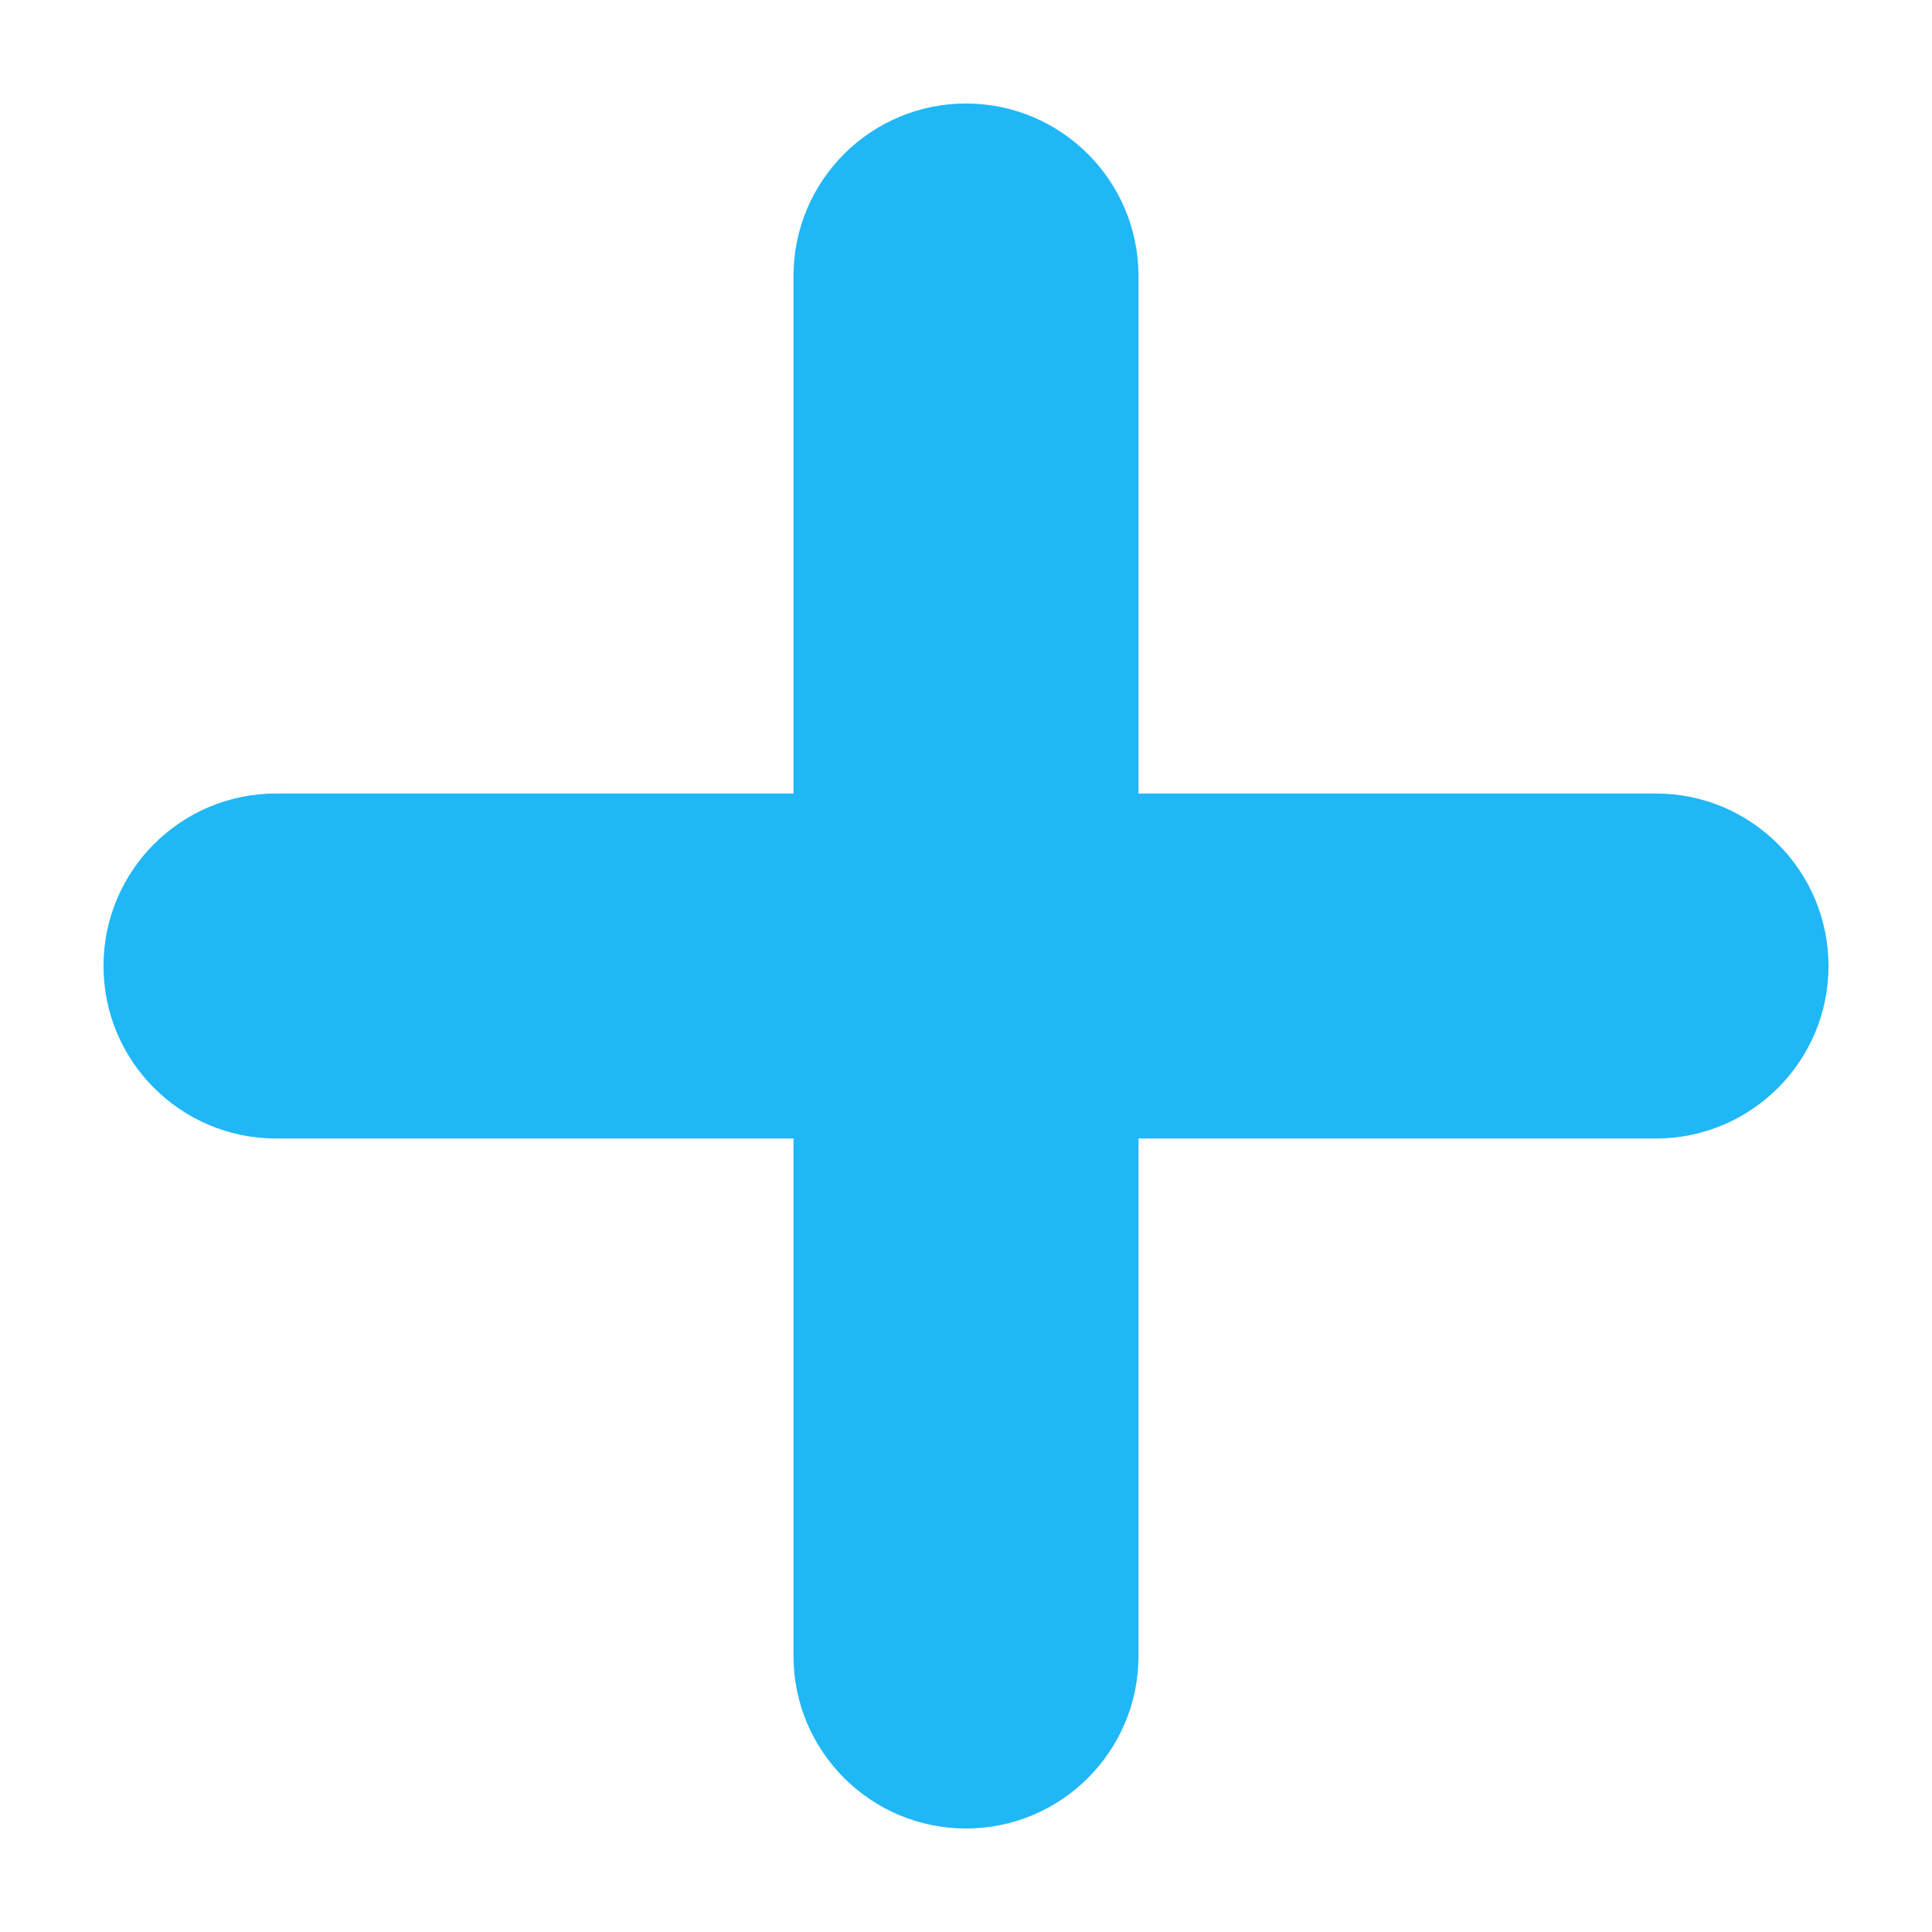
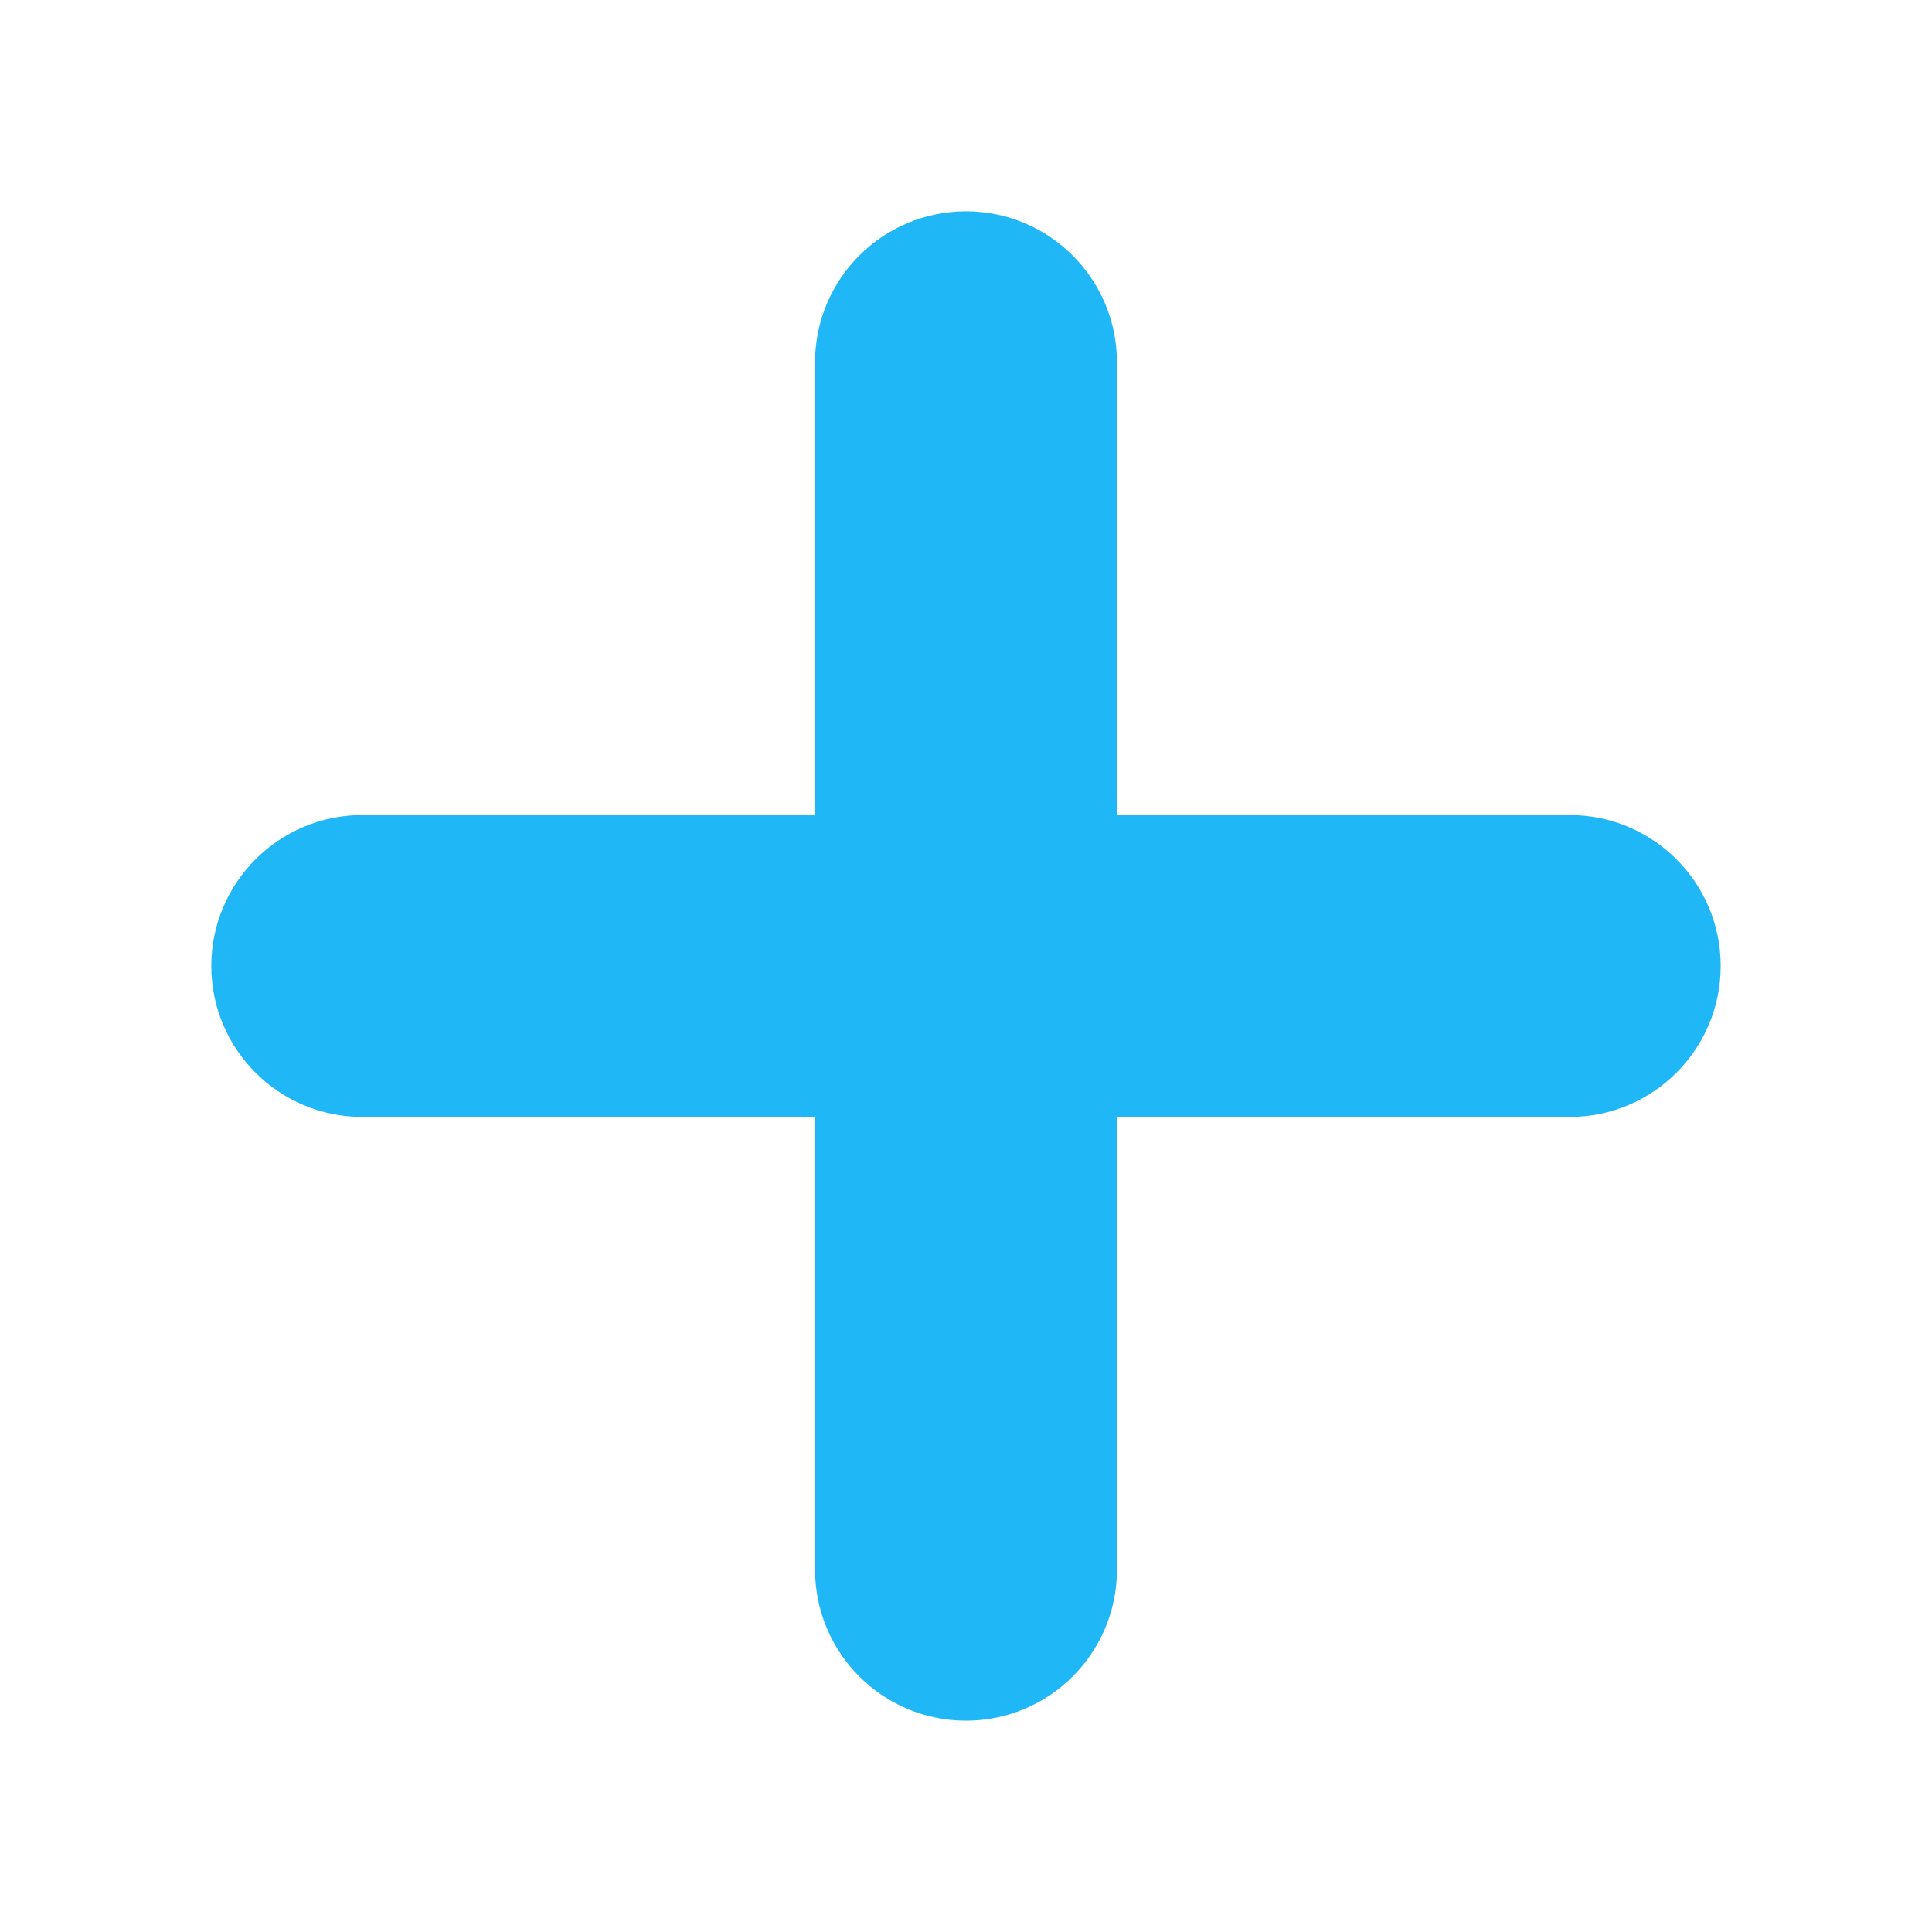
- <svg xmlns="http://www.w3.org/2000/svg" width="14" height="14" viewBox="0 0 14 14" fill="none">
-   <path fill-rule="evenodd" clip-rule="evenodd" d="M8.25 2C8.25 1.31 7.69 0.75 7 0.75C6.31 0.75 5.75 1.31 5.75 2V5.75H2C1.31 5.75 0.75 6.31 0.75 7C0.75 7.69 1.31 8.25 2 8.25H5.75V12C5.75 12.69 6.31 13.25 7 13.25C7.69 13.25 8.25 12.69 8.25 12V8.25H12C12.69 8.25 13.25 7.69 13.25 7C13.25 6.31 12.69 5.75 12 5.75H8.25V2Z" fill="#20B7F7" />
+ <svg xmlns="http://www.w3.org/2000/svg" width="16" height="16" viewBox="0 0 16 16" fill="none">
+   <path fill-rule="evenodd" clip-rule="evenodd" d="M9.25 3C9.25 2.31 8.69 1.75 8 1.75C7.31 1.75 6.75 2.31 6.75 3V6.75H3C2.31 6.75 1.75 7.31 1.75 8C1.75 8.69 2.31 9.25 3 9.25H6.75V13C6.75 13.69 7.31 14.25 8 14.25C8.69 14.25 9.25 13.69 9.25 13V9.25H13C13.69 9.25 14.25 8.69 14.25 8C14.25 7.31 13.69 6.75 13 6.75H9.25V3Z" fill="#20B7F7" />
</svg>
